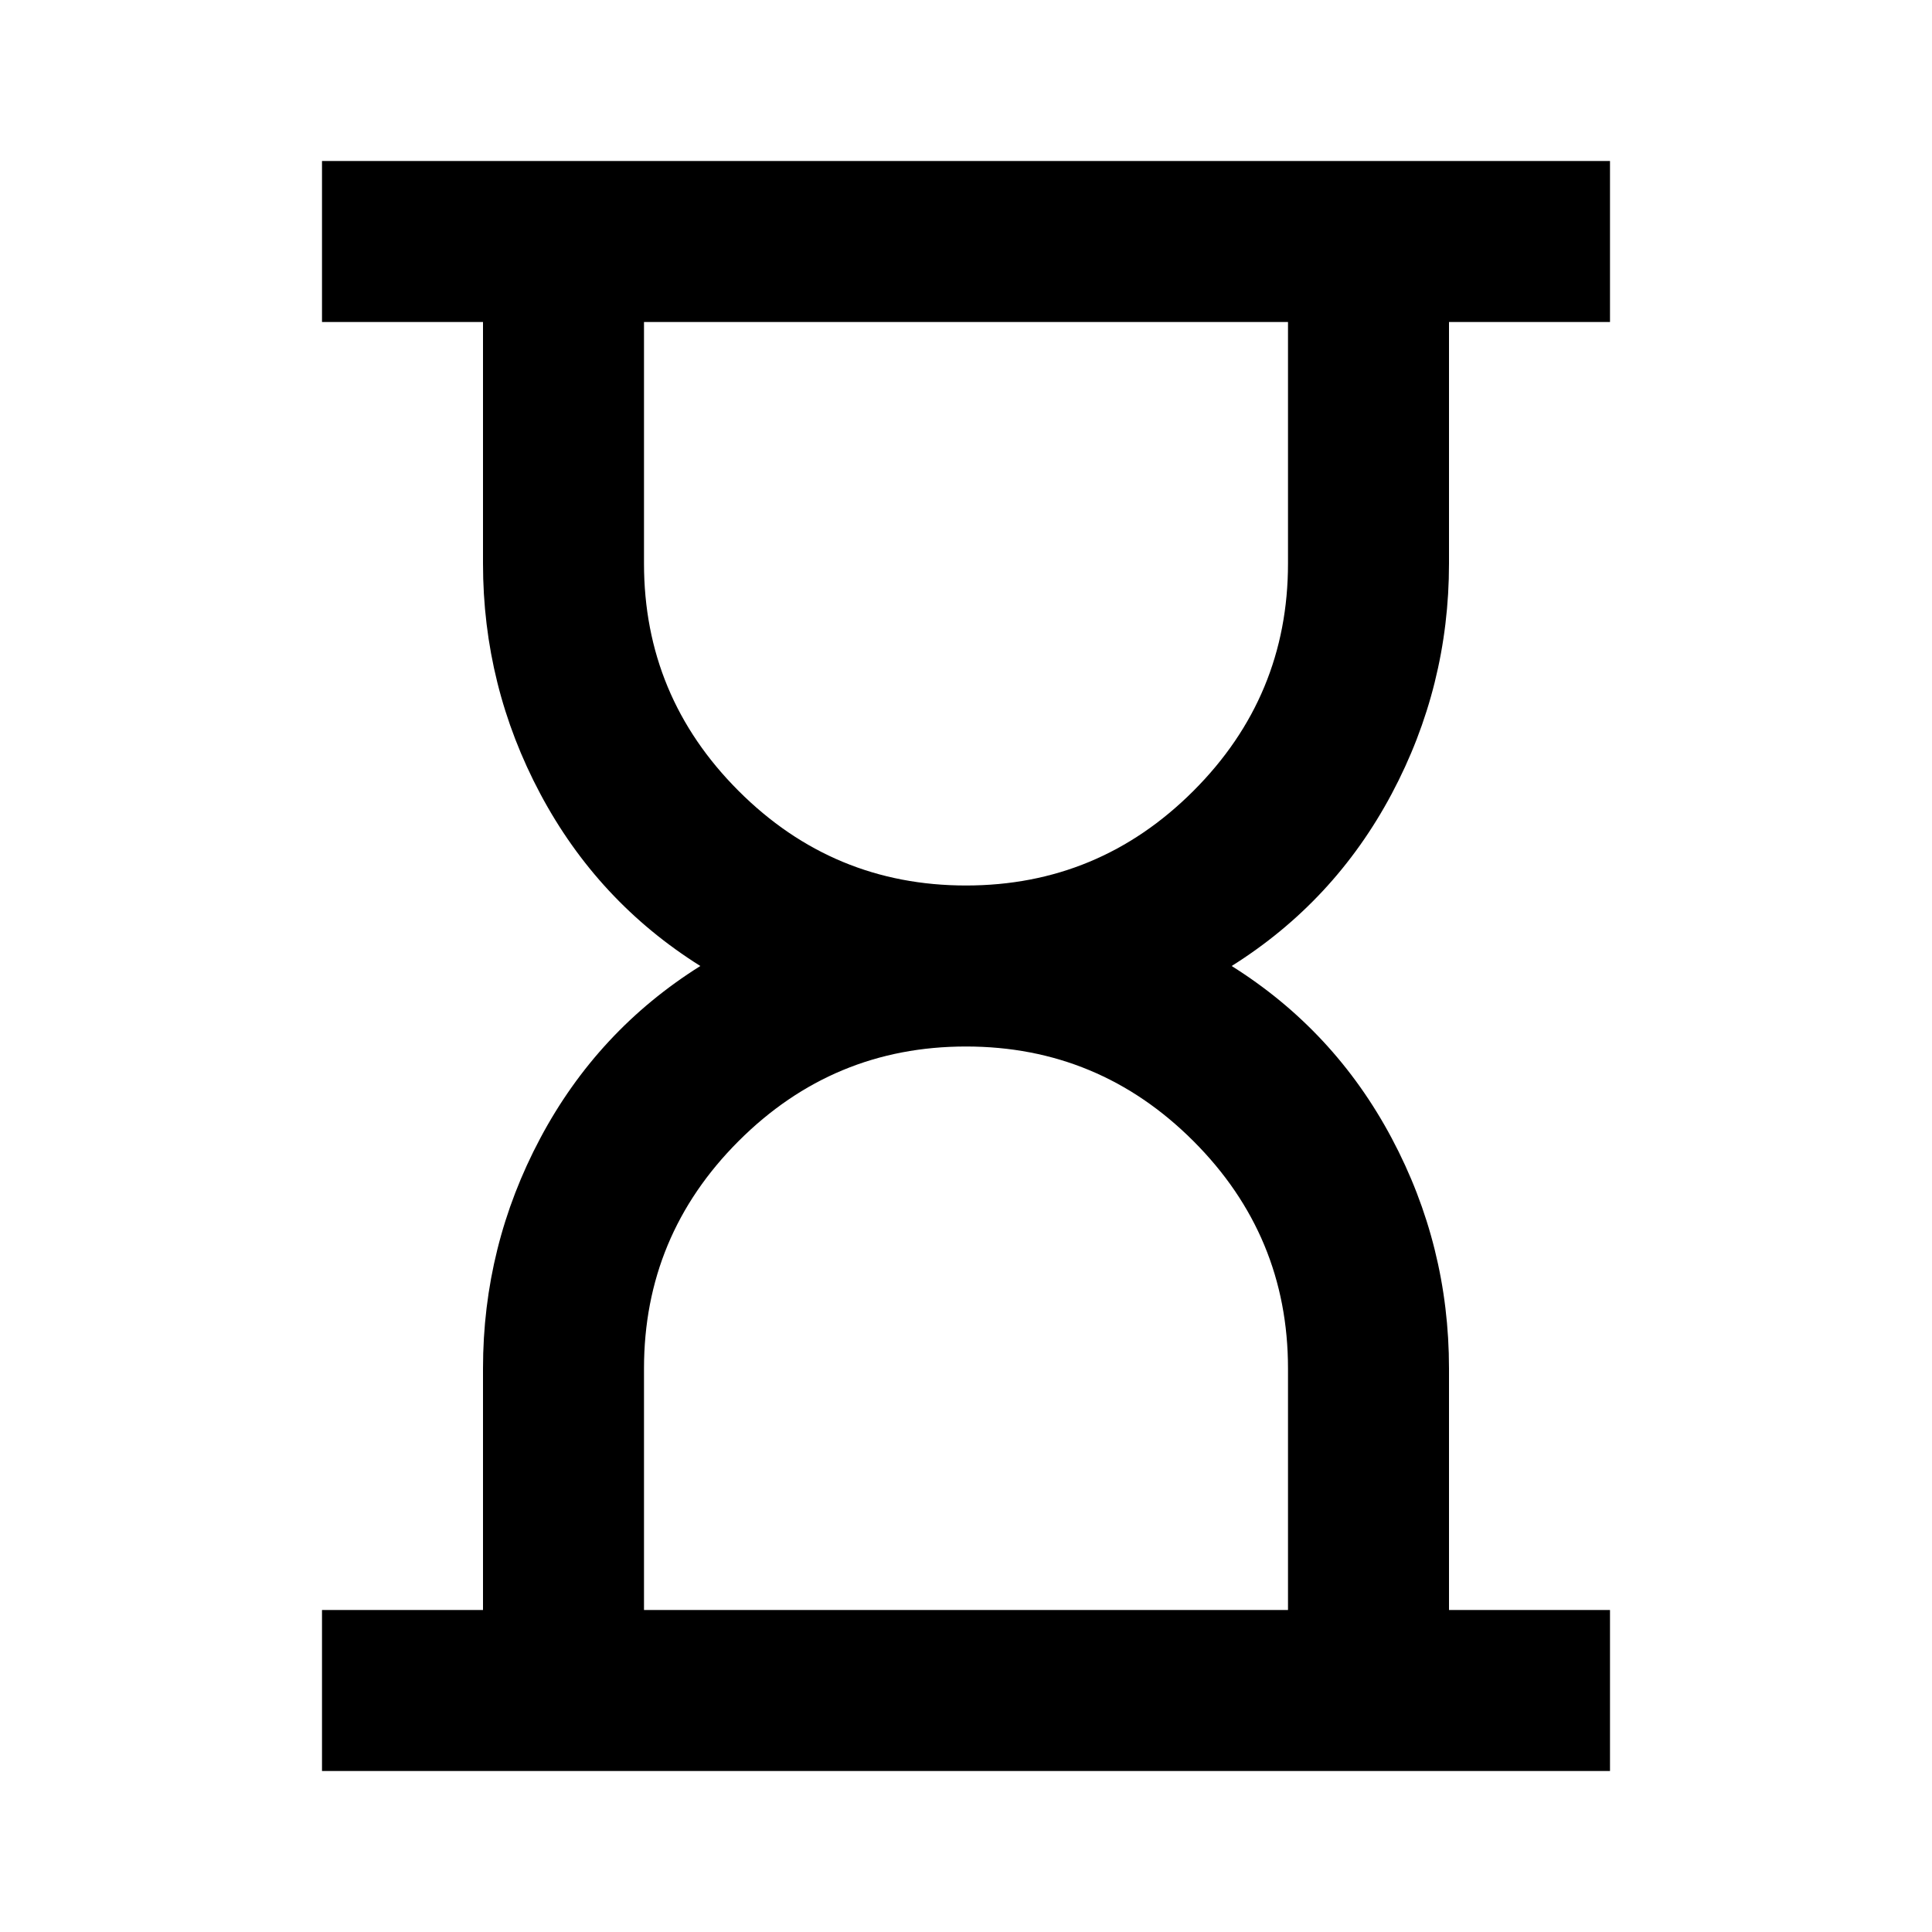
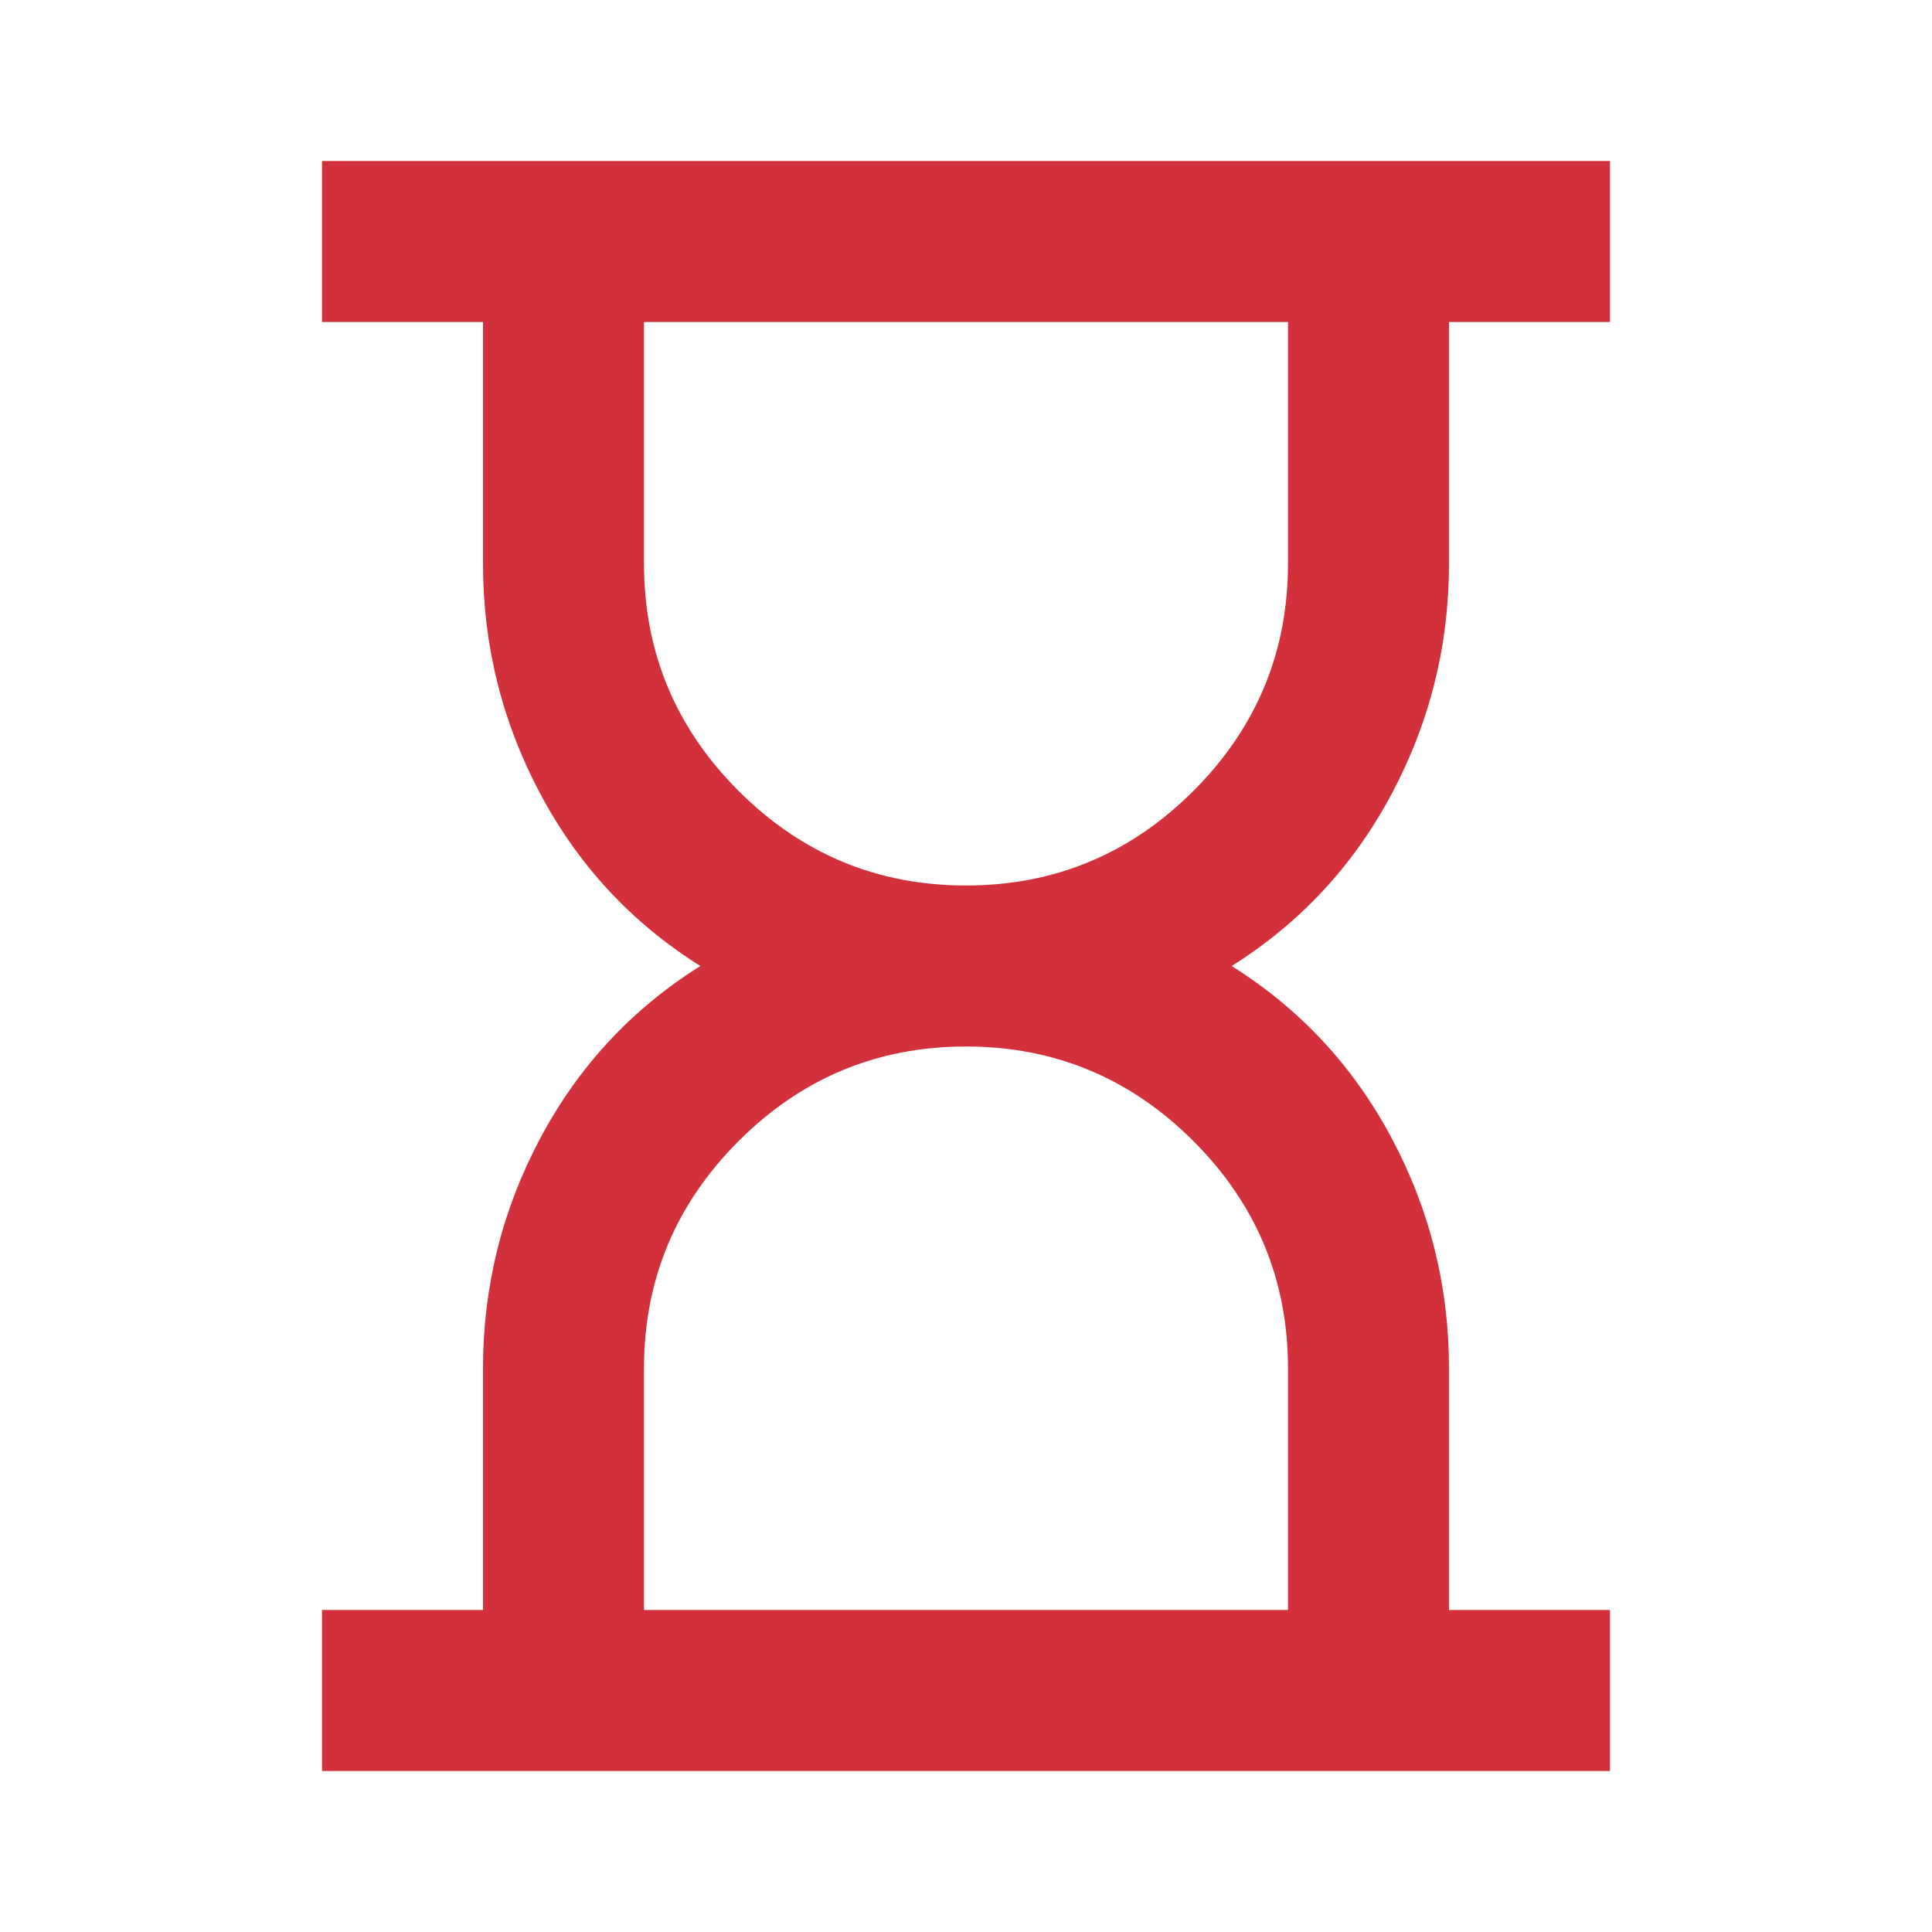
<svg xmlns="http://www.w3.org/2000/svg" height="24" viewBox="0 -960 960 960" width="24">
-   <path d="M320-160h320v-120q0-66-47-113t-113-47q-66 0-113 47t-47 113v120Zm160-360q66 0 113-47t47-113v-120H320v120q0 66 47 113t113 47ZM160-80v-80h80v-120q0-61 28.5-114.5T348-480q-51-32-79.5-85.5T240-680v-120h-80v-80h640v80h-80v120q0 61-28.5 114.5T612-480q51 32 79.5 85.5T720-280v120h80v80H160Z" />
+   <path d="M320-160h320v-120q0-66-47-113t-113-47q-66 0-113 47t-47 113v120Zm160-360q66 0 113-47t47-113v-120H320v120q0 66 47 113t113 47ZM160-80v-80h80v-120q0-61 28.5-114.5T348-480q-51-32-79.5-85.5T240-680v-120h-80v-80h640v80h-80v120q0 61-28.5 114.5T612-480q51 32 79.5 85.5T720-280v120h80v80H160Z" fill="#d2313c" />
</svg>
